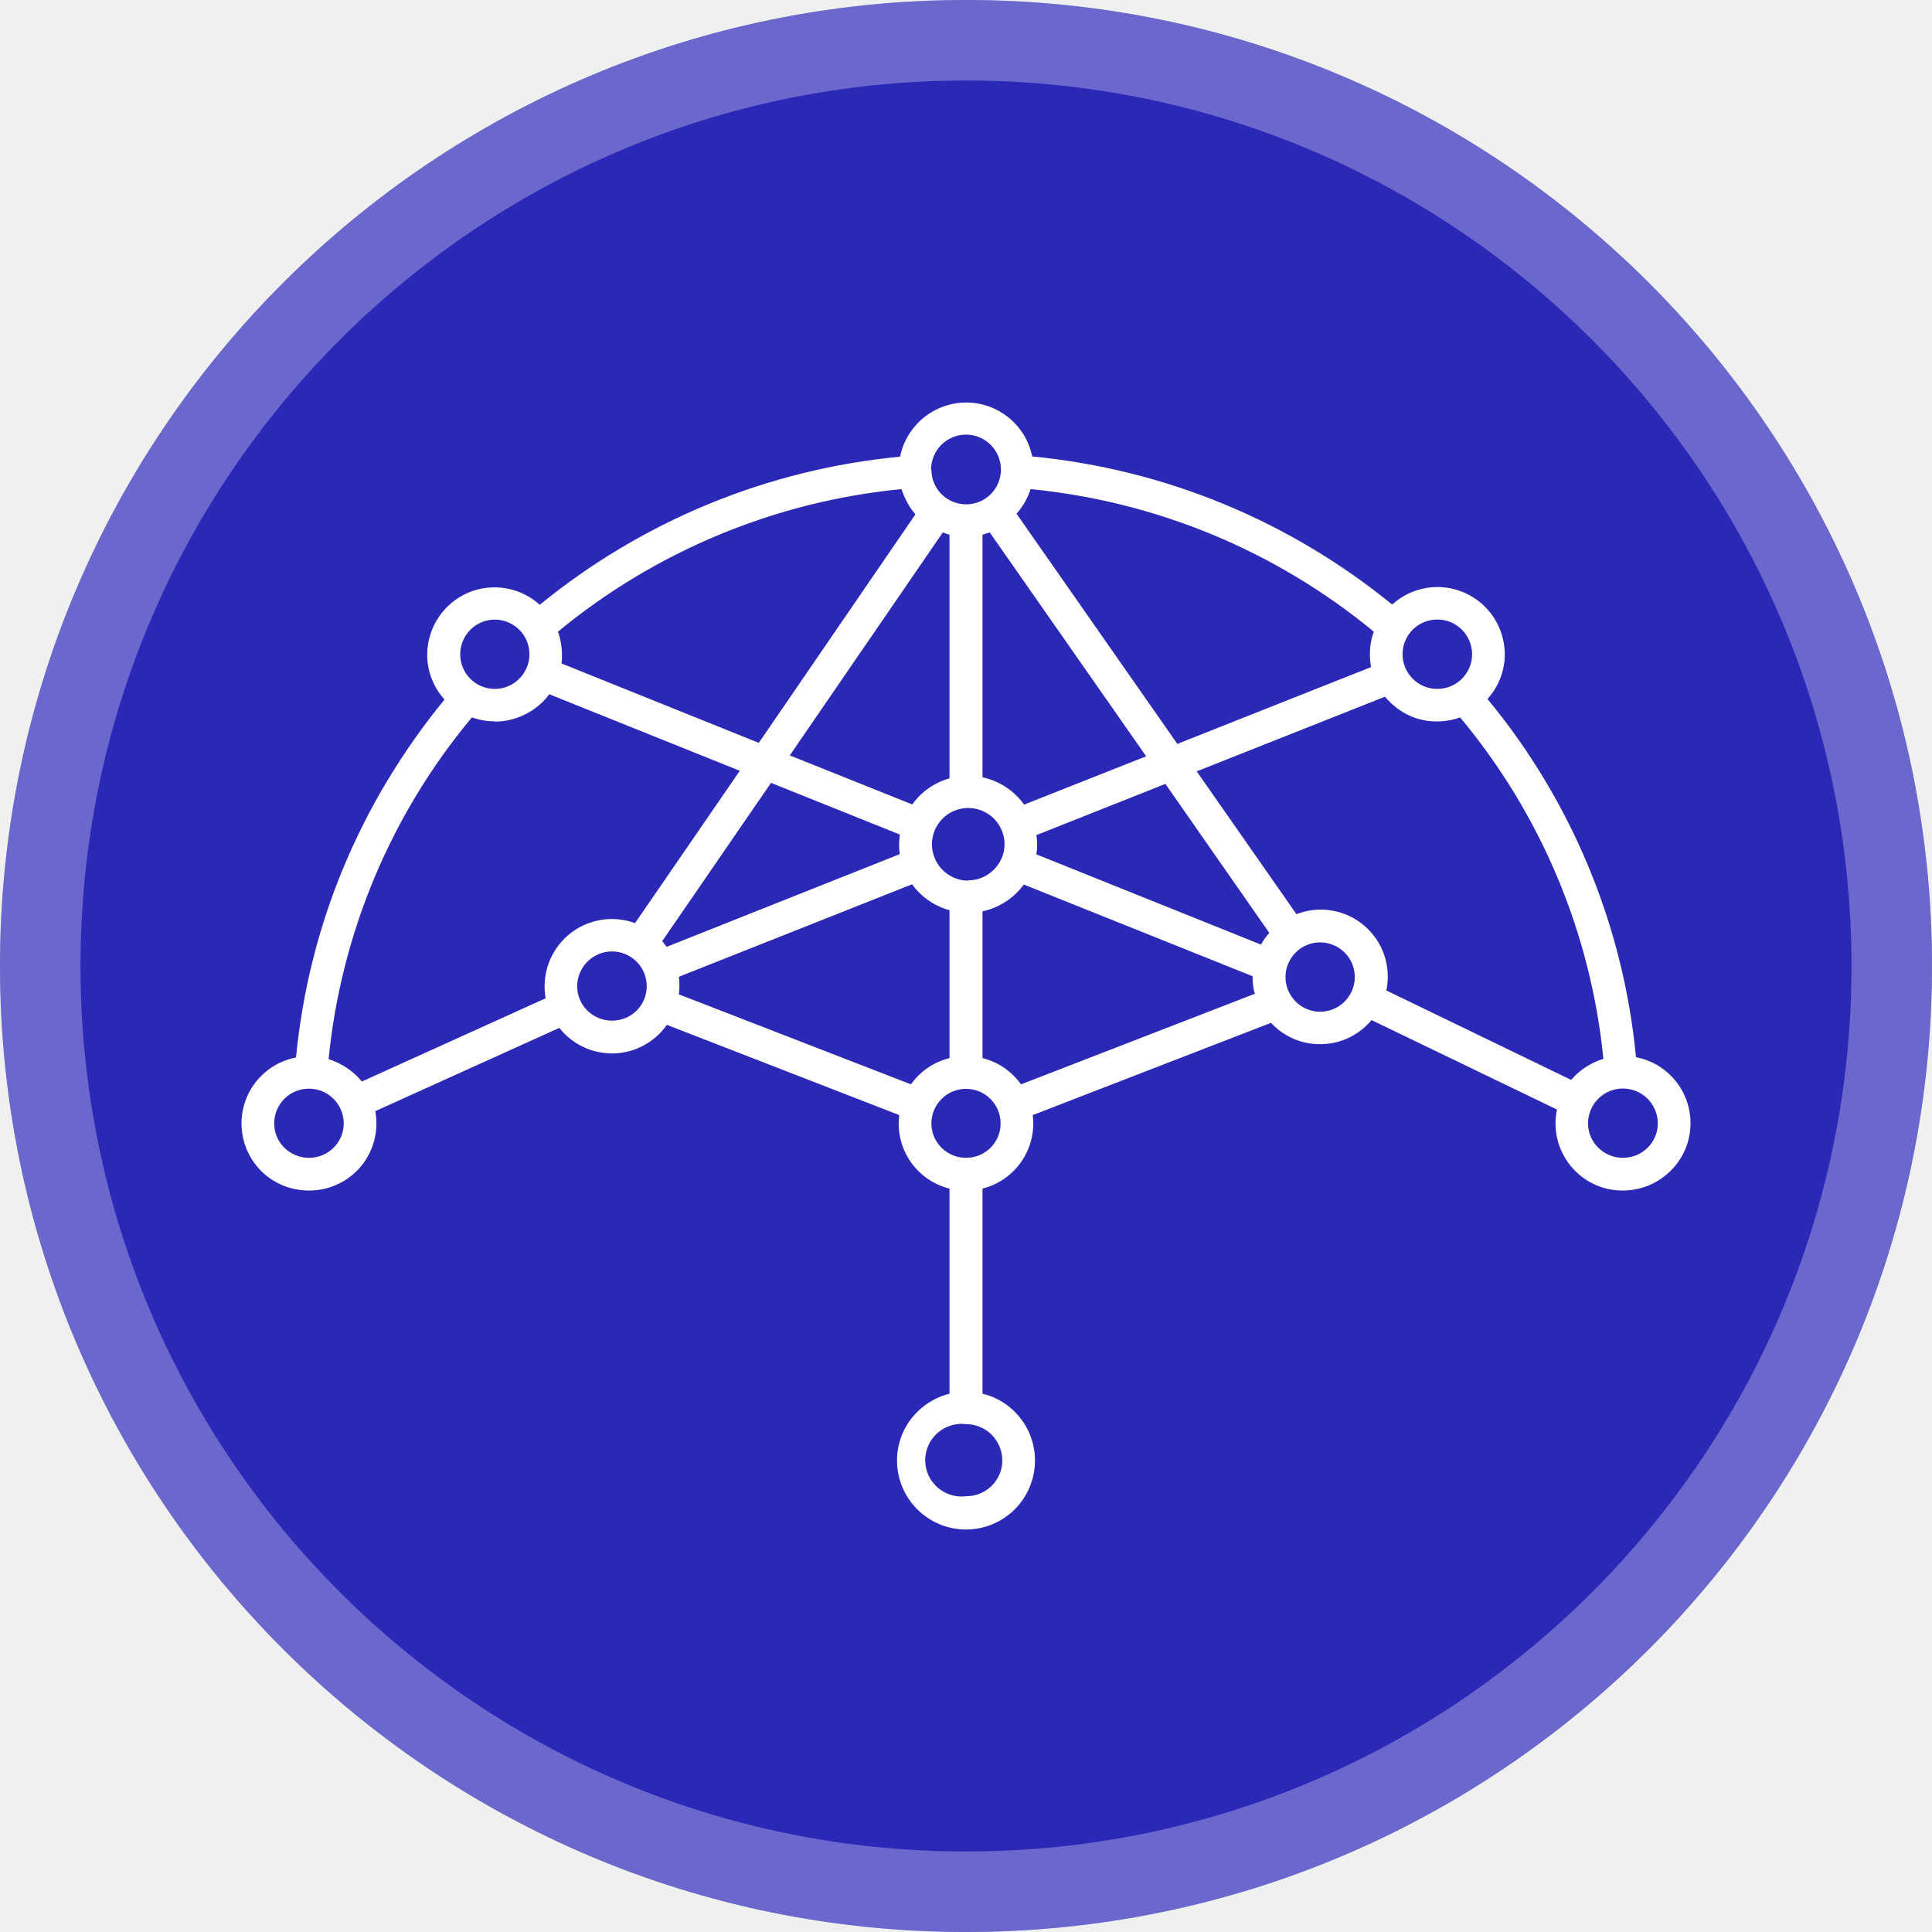
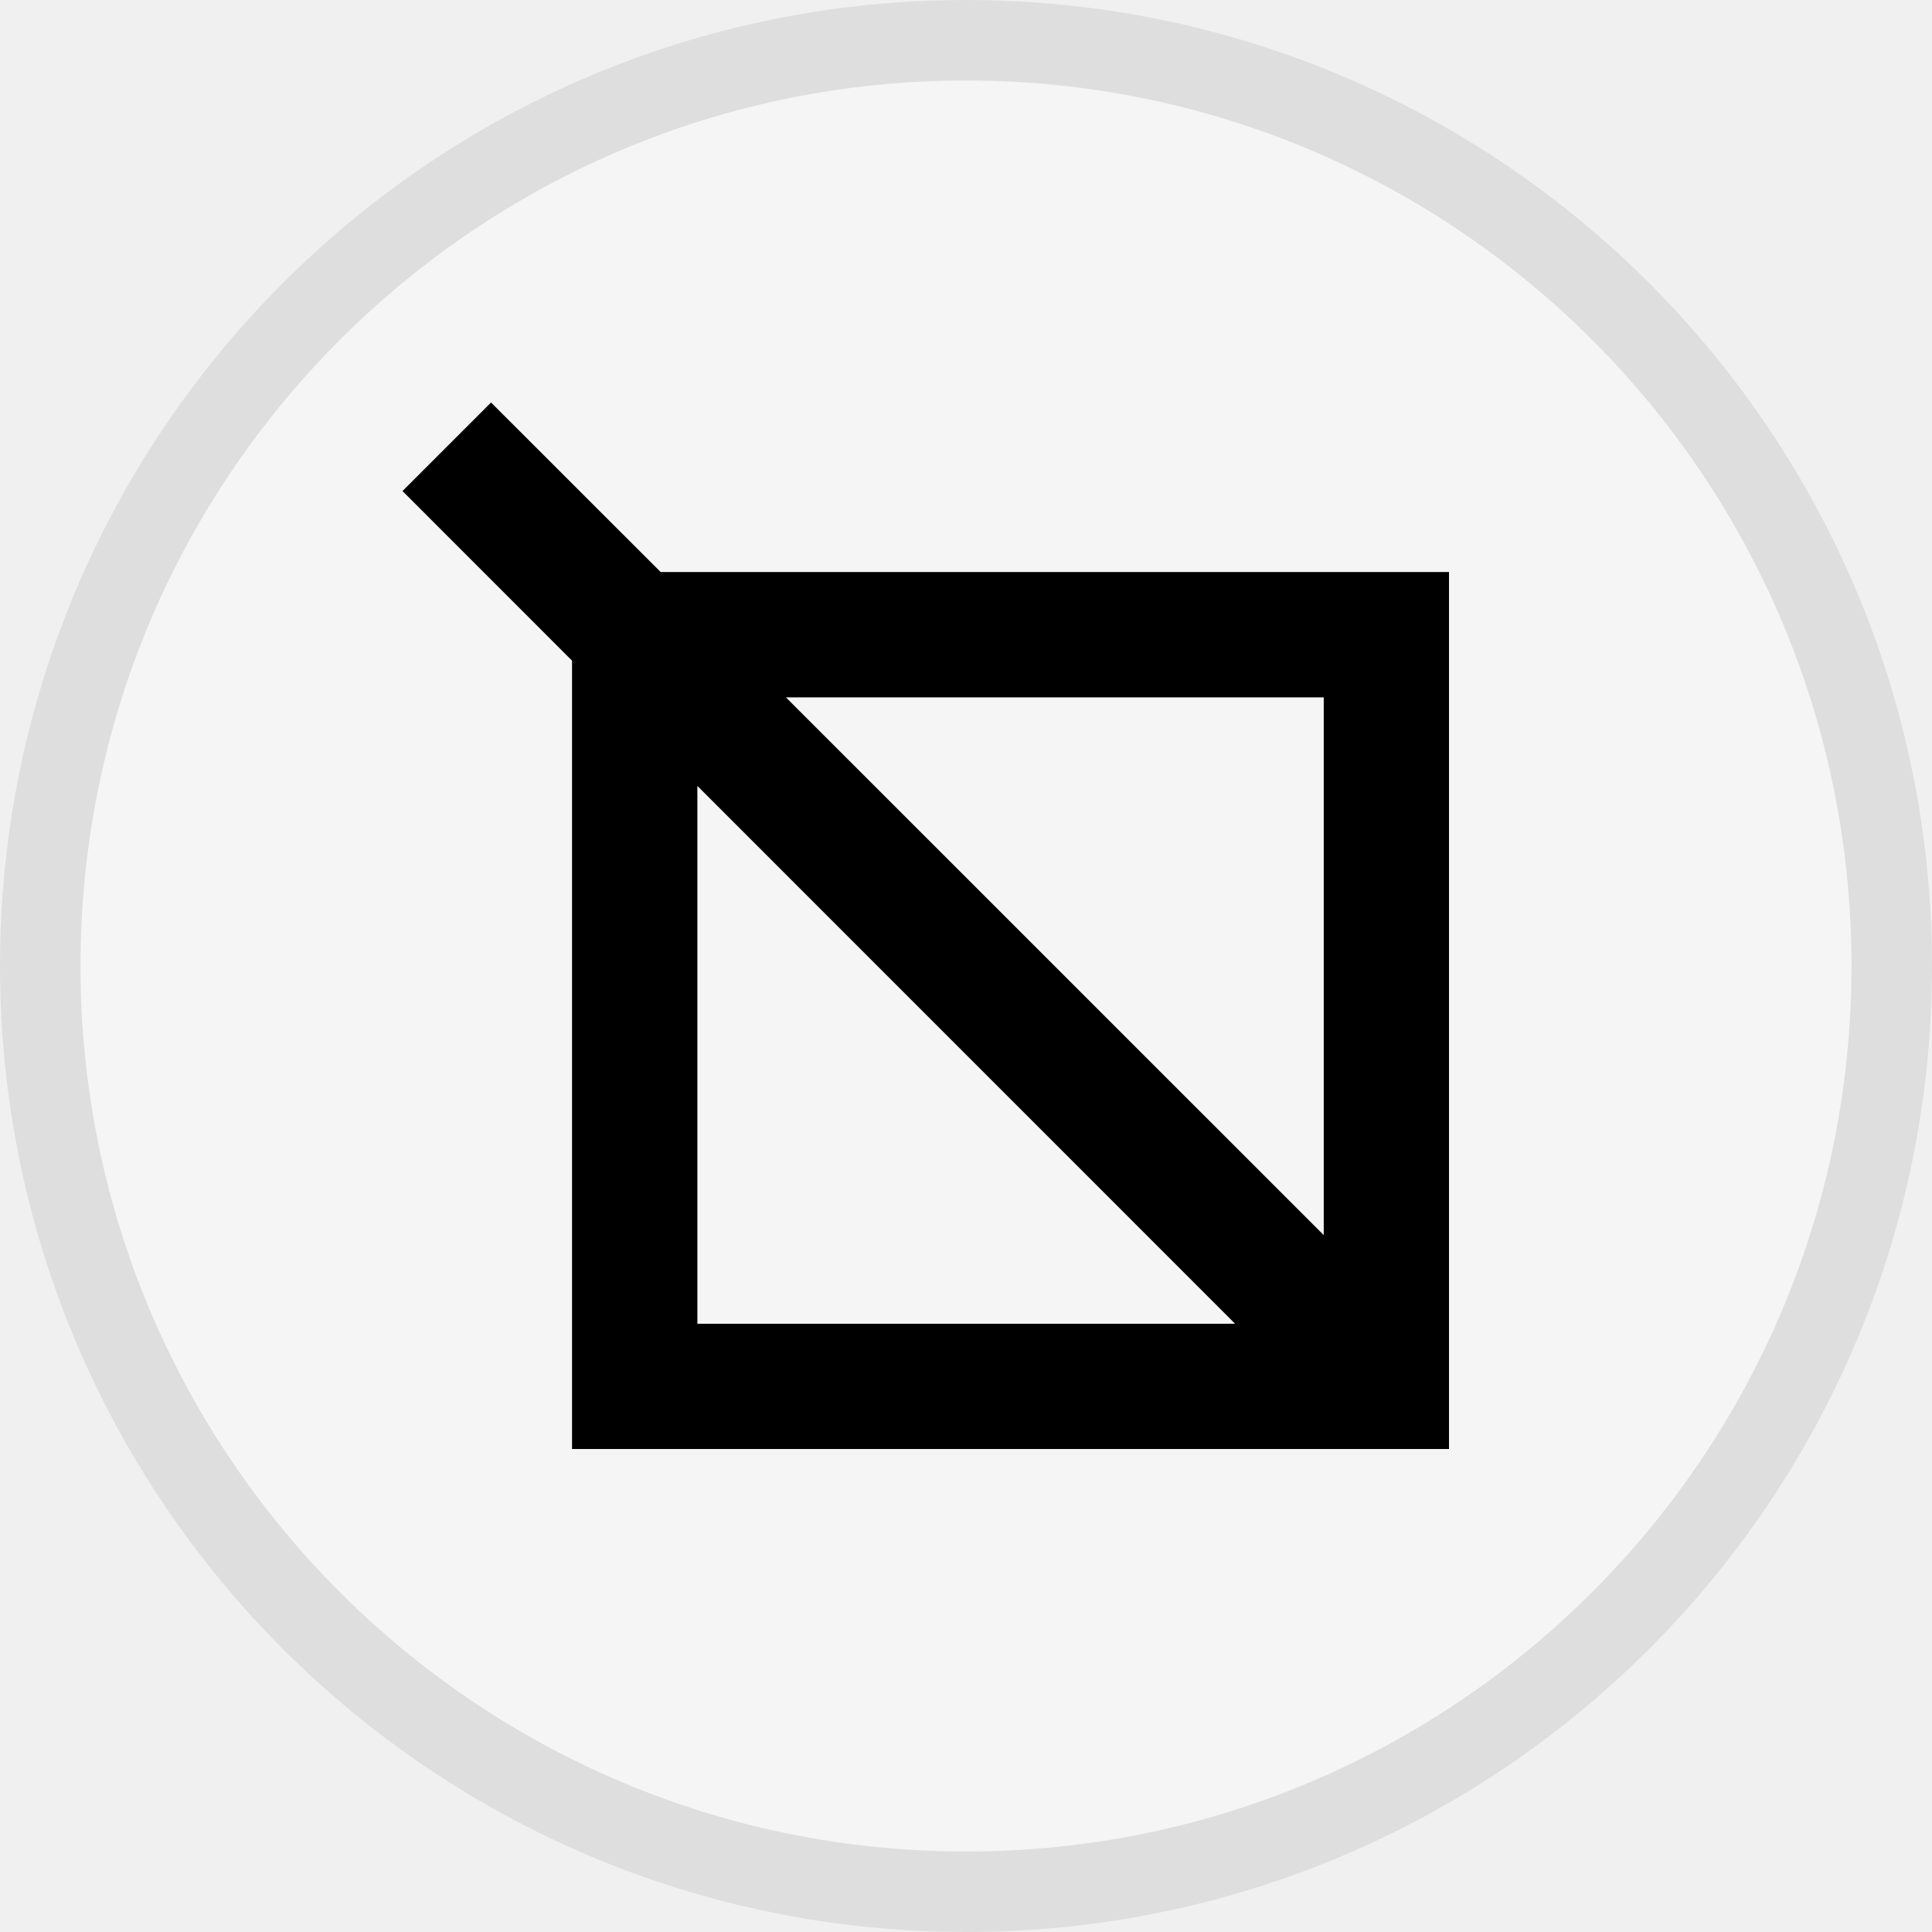
<svg xmlns="http://www.w3.org/2000/svg" width="24" height="24" viewBox="0 0 24 24" fill="none">
-   <path d="M12 24C18.627 24 24 18.627 24 12C24 5.373 18.627 0 12 0C5.373 0 0 5.373 0 12C0 18.627 5.373 24 12 24Z" fill="#2B28B7" />
-   <path d="M23.5 12C23.5 18.351 18.351 23.5 12 23.5C5.649 23.5 0.5 18.351 0.5 12C0.5 5.649 5.649 0.5 12 0.5C18.351 0.5 23.5 5.649 23.5 12Z" stroke="white" stroke-opacity="0.3" />
-   <path fill-rule="evenodd" clip-rule="evenodd" d="M12 5C12.406 5 12.746 5.288 12.822 5.67C14.47 5.83 16.011 6.465 17.294 7.51C17.414 7.401 17.563 7.329 17.723 7.303C17.883 7.277 18.046 7.298 18.194 7.364C18.342 7.429 18.468 7.536 18.557 7.672C18.645 7.807 18.692 7.966 18.693 8.128C18.693 8.343 18.61 8.537 18.478 8.683C19.524 9.948 20.167 11.499 20.323 13.133C20.515 13.17 20.687 13.272 20.81 13.422C20.934 13.573 21.001 13.761 21 13.956C21 14.414 20.622 14.789 20.16 14.789C20.036 14.79 19.913 14.763 19.8 14.71C19.688 14.656 19.589 14.579 19.51 14.482C19.432 14.385 19.376 14.273 19.346 14.151C19.317 14.03 19.316 13.904 19.341 13.783L17.038 12.672C16.962 12.763 16.868 12.836 16.762 12.888C16.655 12.94 16.539 12.968 16.421 12.971C16.303 12.975 16.185 12.953 16.076 12.907C15.967 12.861 15.869 12.793 15.789 12.706L12.829 13.852C12.855 14.054 12.805 14.259 12.69 14.427C12.575 14.595 12.402 14.716 12.205 14.765V17.313C12.391 17.358 12.556 17.464 12.674 17.615C12.793 17.765 12.857 17.951 12.857 18.143C12.857 18.37 12.767 18.588 12.606 18.749C12.445 18.91 12.227 19 12 19C11.773 19 11.555 18.91 11.394 18.749C11.233 18.588 11.143 18.37 11.143 18.143C11.143 17.74 11.421 17.407 11.795 17.313V14.765C11.597 14.716 11.424 14.596 11.309 14.428C11.194 14.259 11.144 14.054 11.171 13.852L8.284 12.731C8.21 12.837 8.111 12.925 7.997 12.986C7.883 13.048 7.756 13.082 7.626 13.086C7.496 13.089 7.367 13.063 7.25 13.008C7.132 12.953 7.029 12.871 6.948 12.769L4.662 13.803C4.684 13.924 4.68 14.048 4.649 14.167C4.618 14.285 4.561 14.396 4.483 14.49C4.404 14.584 4.306 14.66 4.195 14.711C4.083 14.763 3.962 14.79 3.84 14.789C3.73 14.79 3.621 14.769 3.519 14.728C3.417 14.686 3.324 14.625 3.246 14.548C3.168 14.47 3.106 14.378 3.064 14.277C3.022 14.175 3 14.066 3 13.956C3 13.762 3.067 13.574 3.191 13.425C3.314 13.275 3.486 13.173 3.677 13.137C3.836 11.495 4.475 9.968 5.522 8.69C5.384 8.538 5.307 8.34 5.307 8.135C5.307 7.972 5.354 7.814 5.442 7.678C5.53 7.541 5.656 7.434 5.804 7.368C5.952 7.302 6.116 7.281 6.276 7.307C6.436 7.332 6.585 7.404 6.705 7.513C7.982 6.469 9.54 5.829 11.181 5.673C11.219 5.485 11.321 5.315 11.47 5.192C11.618 5.07 11.804 5.002 11.996 5H12ZM11.57 5.833C11.57 5.948 11.615 6.058 11.696 6.139C11.777 6.22 11.887 6.265 12.002 6.265C12.116 6.265 12.226 6.22 12.307 6.139C12.388 6.058 12.434 5.948 12.434 5.833C12.434 5.718 12.388 5.608 12.307 5.526C12.225 5.445 12.115 5.399 12 5.399C11.885 5.399 11.775 5.445 11.693 5.526C11.612 5.608 11.566 5.718 11.566 5.833H11.57ZM14.623 9.242L17.031 8.287C16.996 8.076 17.034 7.937 17.066 7.847C15.852 6.845 14.367 6.229 12.802 6.076C12.791 6.111 12.746 6.25 12.628 6.382L14.626 9.242H14.623ZM9.426 9.228L11.372 6.389C11.303 6.312 11.244 6.208 11.198 6.076C9.632 6.228 8.146 6.845 6.931 7.847C6.966 7.937 6.993 8.093 6.976 8.242L9.426 9.228ZM12.201 9.655C12.416 9.7 12.6 9.825 12.722 9.995L14.238 9.395L12.295 6.614L12.205 6.642V9.655H12.201ZM11.334 9.992C11.441 9.839 11.608 9.721 11.795 9.669V6.642C11.767 6.634 11.739 6.625 11.712 6.614L9.811 9.384L11.33 9.992H11.334ZM17.857 8.558C18.093 8.558 18.287 8.364 18.287 8.128C18.287 8.013 18.241 7.903 18.16 7.822C18.079 7.741 17.969 7.696 17.855 7.696C17.74 7.696 17.63 7.741 17.549 7.822C17.468 7.903 17.423 8.013 17.423 8.128C17.423 8.364 17.617 8.558 17.853 8.558H17.857ZM6.147 8.558C6.383 8.558 6.577 8.364 6.577 8.128C6.577 8.014 6.532 7.904 6.451 7.823C6.37 7.743 6.261 7.697 6.147 7.697C6.033 7.697 5.923 7.743 5.843 7.823C5.762 7.904 5.717 8.014 5.717 8.128C5.717 8.364 5.907 8.558 6.147 8.558ZM6.147 8.961C6.057 8.961 5.963 8.947 5.862 8.912C4.856 10.116 4.236 11.596 4.082 13.158C4.148 13.178 4.339 13.245 4.495 13.435L6.778 12.401C6.752 12.256 6.765 12.107 6.815 11.968C6.865 11.83 6.951 11.707 7.063 11.612C7.176 11.518 7.311 11.454 7.456 11.429C7.601 11.403 7.75 11.417 7.889 11.467L9.19 9.575L6.823 8.624C6.705 8.791 6.456 8.964 6.15 8.964L6.147 8.961ZM16.105 11.356C16.244 11.302 16.396 11.286 16.544 11.311C16.692 11.335 16.831 11.4 16.945 11.497C17.06 11.594 17.146 11.72 17.195 11.862C17.243 12.004 17.253 12.157 17.222 12.304L19.518 13.415C19.664 13.241 19.852 13.172 19.918 13.154C19.763 11.594 19.143 10.115 18.138 8.912C18.047 8.947 17.579 9.089 17.204 8.655L14.866 9.582L16.105 11.356ZM8.229 11.693L8.281 11.762L11.178 10.61C11.16 10.506 11.174 10.408 11.178 10.367L9.578 9.725L8.225 11.693H8.229ZM15.664 11.734C15.695 11.679 15.73 11.63 15.768 11.589L14.477 9.738L12.874 10.374C12.881 10.408 12.892 10.52 12.874 10.613L15.664 11.734ZM12.028 10.936C12.278 10.936 12.479 10.728 12.479 10.488C12.479 10.368 12.431 10.254 12.347 10.169C12.262 10.085 12.147 10.037 12.028 10.037C11.908 10.037 11.793 10.085 11.709 10.169C11.624 10.254 11.577 10.368 11.577 10.488C11.577 10.742 11.785 10.94 12.028 10.94V10.936ZM11.316 13.47C11.49 13.227 11.716 13.165 11.795 13.144V11.307C11.608 11.256 11.444 11.142 11.33 10.985L8.433 12.134C8.447 12.238 8.437 12.318 8.433 12.352L11.316 13.47ZM12.205 13.144C12.284 13.165 12.503 13.224 12.684 13.47L15.588 12.345C15.556 12.245 15.56 12.127 15.56 12.127L12.718 10.988C12.597 11.155 12.413 11.276 12.205 11.321V13.144ZM16.399 12.568C16.485 12.568 16.568 12.542 16.638 12.495C16.709 12.448 16.764 12.38 16.797 12.302C16.829 12.223 16.838 12.137 16.821 12.053C16.805 11.97 16.764 11.893 16.704 11.833C16.643 11.773 16.567 11.732 16.483 11.715C16.4 11.698 16.313 11.707 16.235 11.739C16.156 11.772 16.089 11.827 16.042 11.898C15.994 11.969 15.969 12.052 15.969 12.137C15.969 12.373 16.16 12.568 16.399 12.568ZM7.601 12.679C7.843 12.679 8.034 12.488 8.034 12.252C8.034 12.137 7.989 12.027 7.908 11.946C7.827 11.865 7.717 11.819 7.602 11.819C7.488 11.819 7.378 11.865 7.297 11.946C7.216 12.027 7.17 12.137 7.17 12.252C7.17 12.488 7.365 12.679 7.601 12.679ZM20.16 14.383C20.4 14.383 20.594 14.192 20.594 13.956C20.594 13.841 20.548 13.731 20.467 13.649C20.386 13.568 20.275 13.522 20.16 13.522C20.045 13.522 19.935 13.568 19.854 13.649C19.772 13.731 19.727 13.841 19.727 13.956C19.727 14.192 19.924 14.383 20.16 14.383ZM12 14.383C12.239 14.383 12.43 14.192 12.43 13.956C12.43 13.842 12.385 13.732 12.304 13.652C12.223 13.571 12.114 13.526 12 13.526C11.886 13.526 11.777 13.571 11.696 13.652C11.615 13.732 11.57 13.842 11.57 13.956C11.57 14.192 11.764 14.383 12 14.383ZM3.84 14.383C4.076 14.383 4.27 14.192 4.27 13.956C4.27 13.841 4.224 13.732 4.143 13.65C4.062 13.569 3.952 13.524 3.838 13.524C3.723 13.524 3.613 13.569 3.532 13.65C3.451 13.732 3.406 13.841 3.406 13.956C3.406 14.192 3.6 14.383 3.84 14.383ZM12 18.587C12.25 18.587 12.451 18.389 12.451 18.143C12.451 18.023 12.403 17.908 12.319 17.823C12.234 17.739 12.12 17.691 12 17.691C11.937 17.683 11.872 17.689 11.811 17.708C11.75 17.727 11.694 17.759 11.646 17.801C11.598 17.843 11.559 17.895 11.533 17.954C11.507 18.012 11.493 18.075 11.493 18.139C11.493 18.203 11.507 18.266 11.533 18.325C11.559 18.383 11.598 18.435 11.646 18.477C11.694 18.52 11.75 18.551 11.811 18.57C11.872 18.589 11.937 18.595 12 18.587Z" fill="white" />
+   <path d="M12 24C18.627 24 24 18.627 24 12C24 5.373 18.627 0 12 0C5.373 0 0 5.373 0 12C0 18.627 5.373 24 12 24Z" fill="#F5F5F5" />
+   <path fill-rule="evenodd" clip-rule="evenodd" d="M9.763 8.663L16.444 15.343V8.663H9.763ZM8.663 9.763L15.343 16.444H8.663V9.763ZM7.106 8.207V18H18V7.106H8.207L6.1 5L5 6.1L7.106 8.207Z" fill="black" />
+   <path d="M23.5 12C23.5 18.351 18.351 23.5 12 23.5C5.649 23.5 0.5 18.351 0.5 12C0.5 5.649 5.649 0.5 12 0.5C18.351 0.5 23.5 5.649 23.5 12Z" stroke="black" stroke-opacity="0.097" />
</svg>
